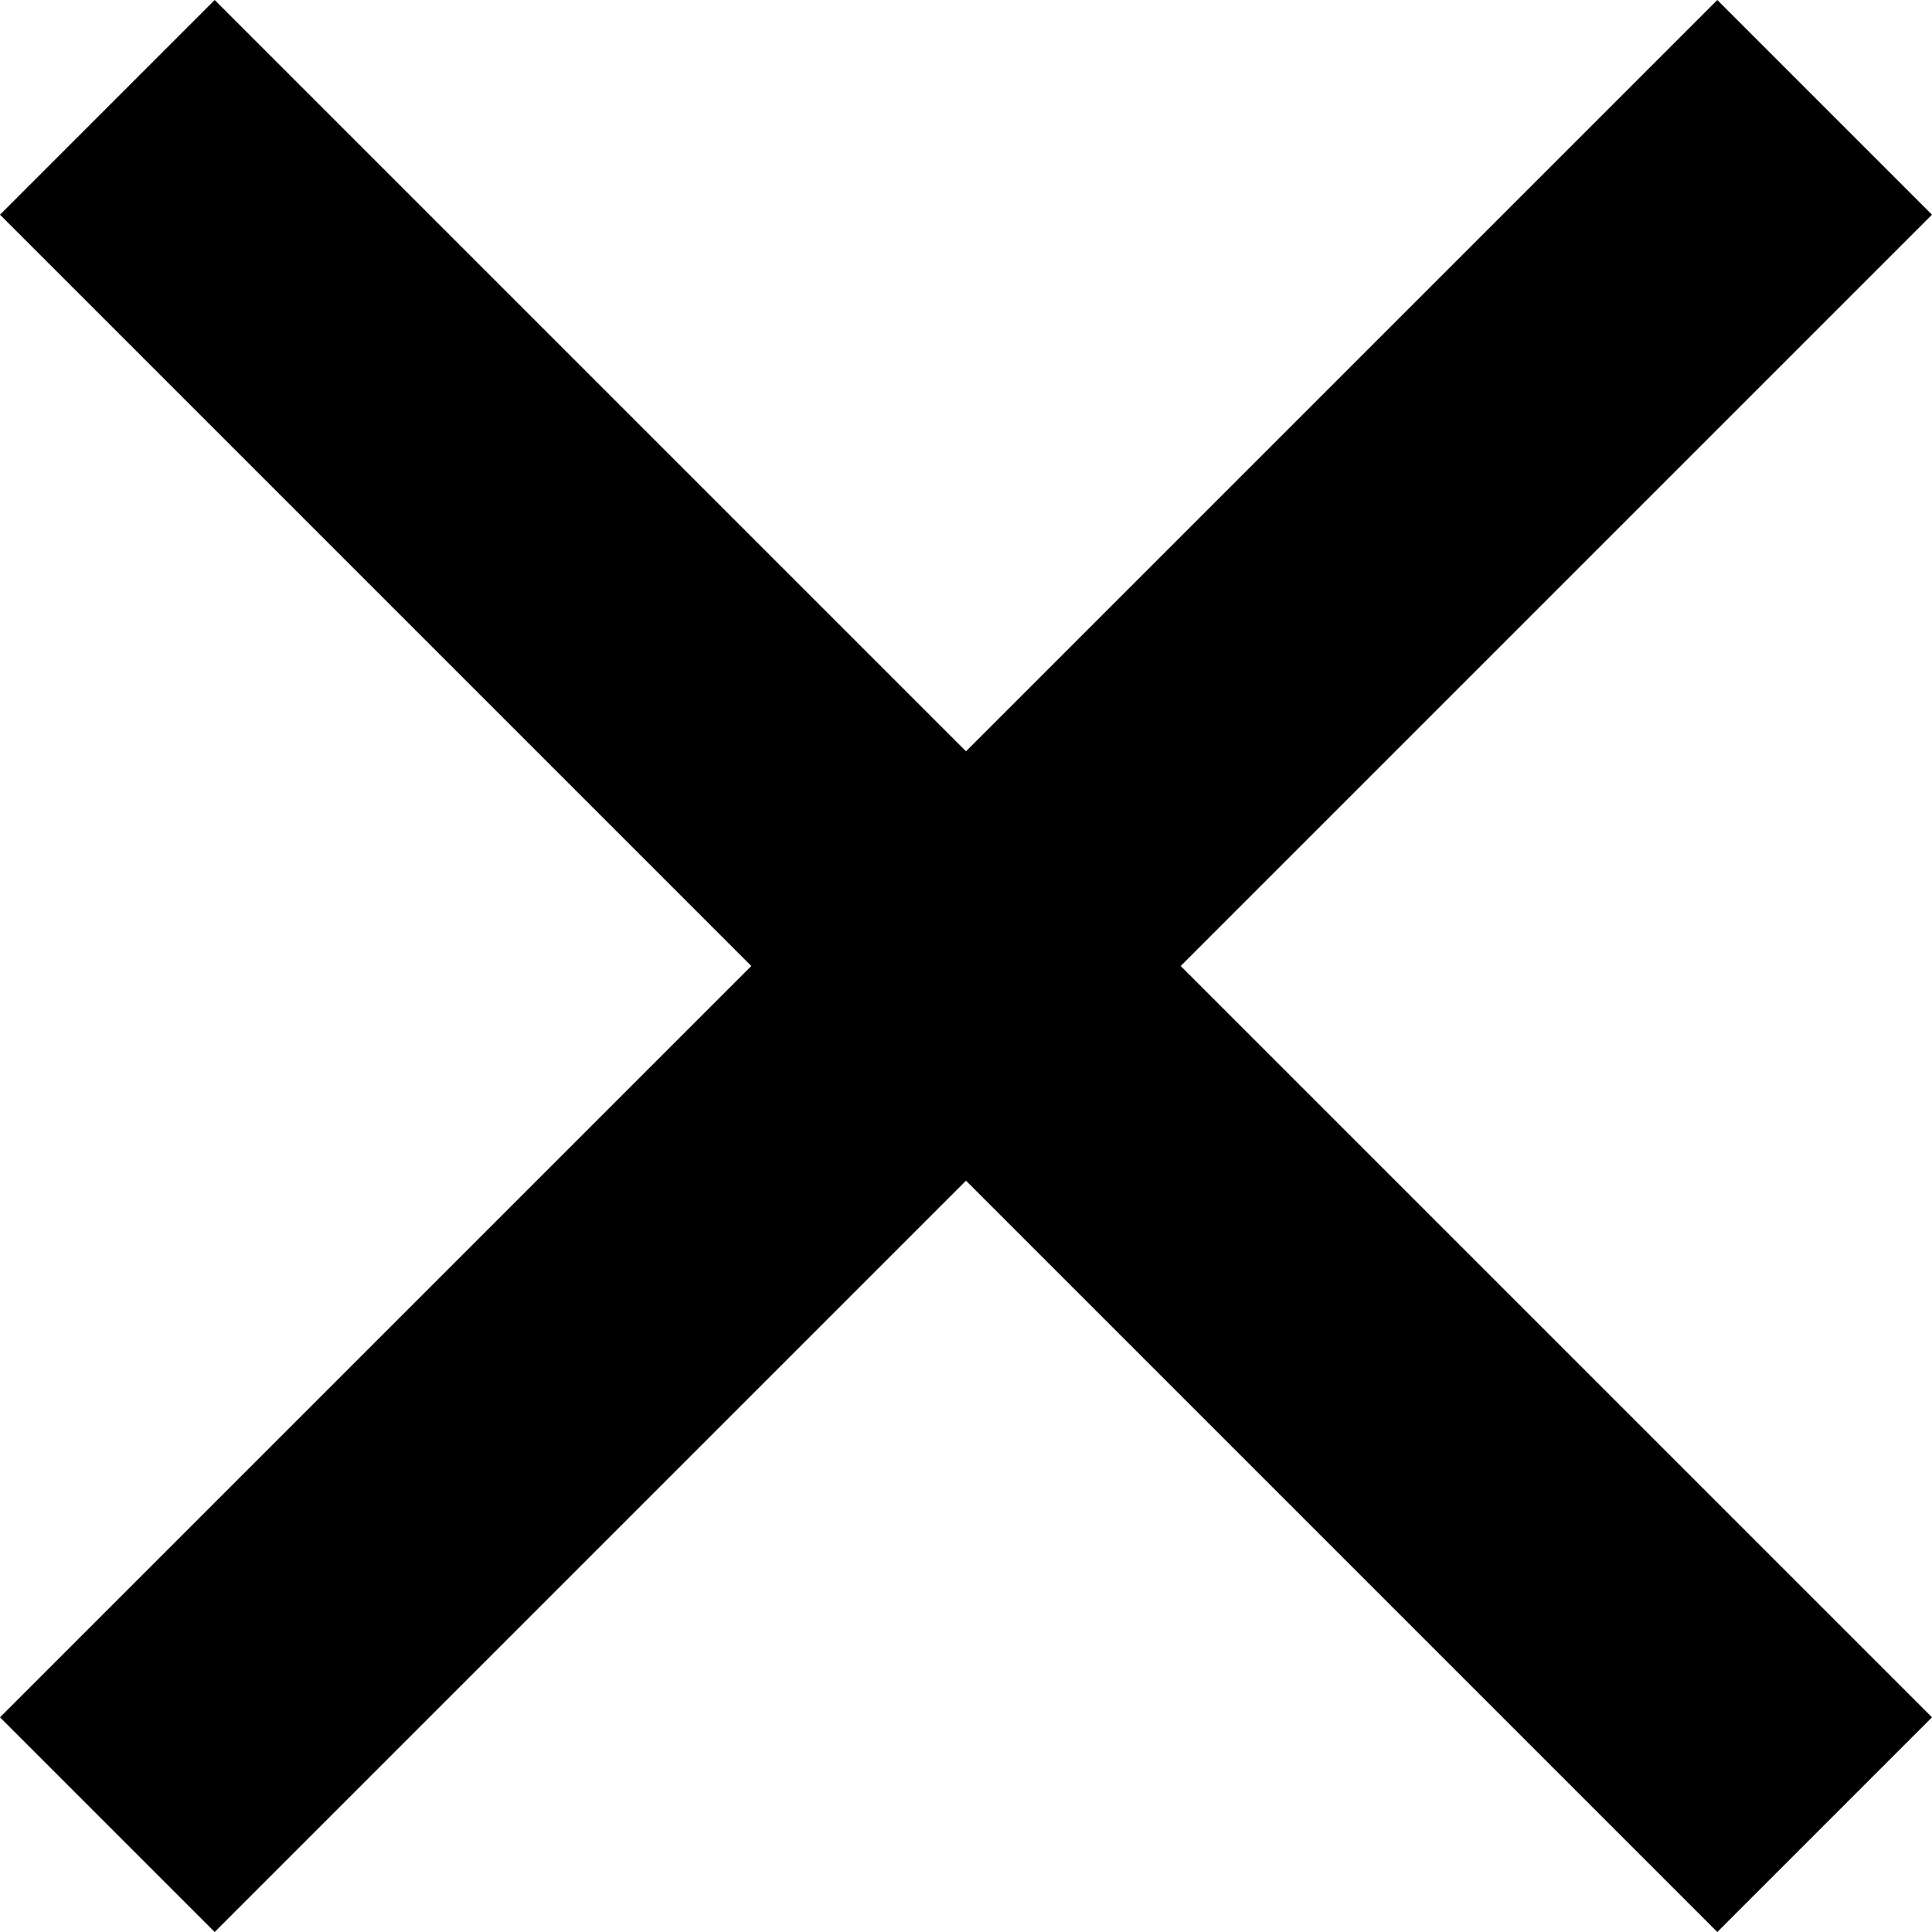
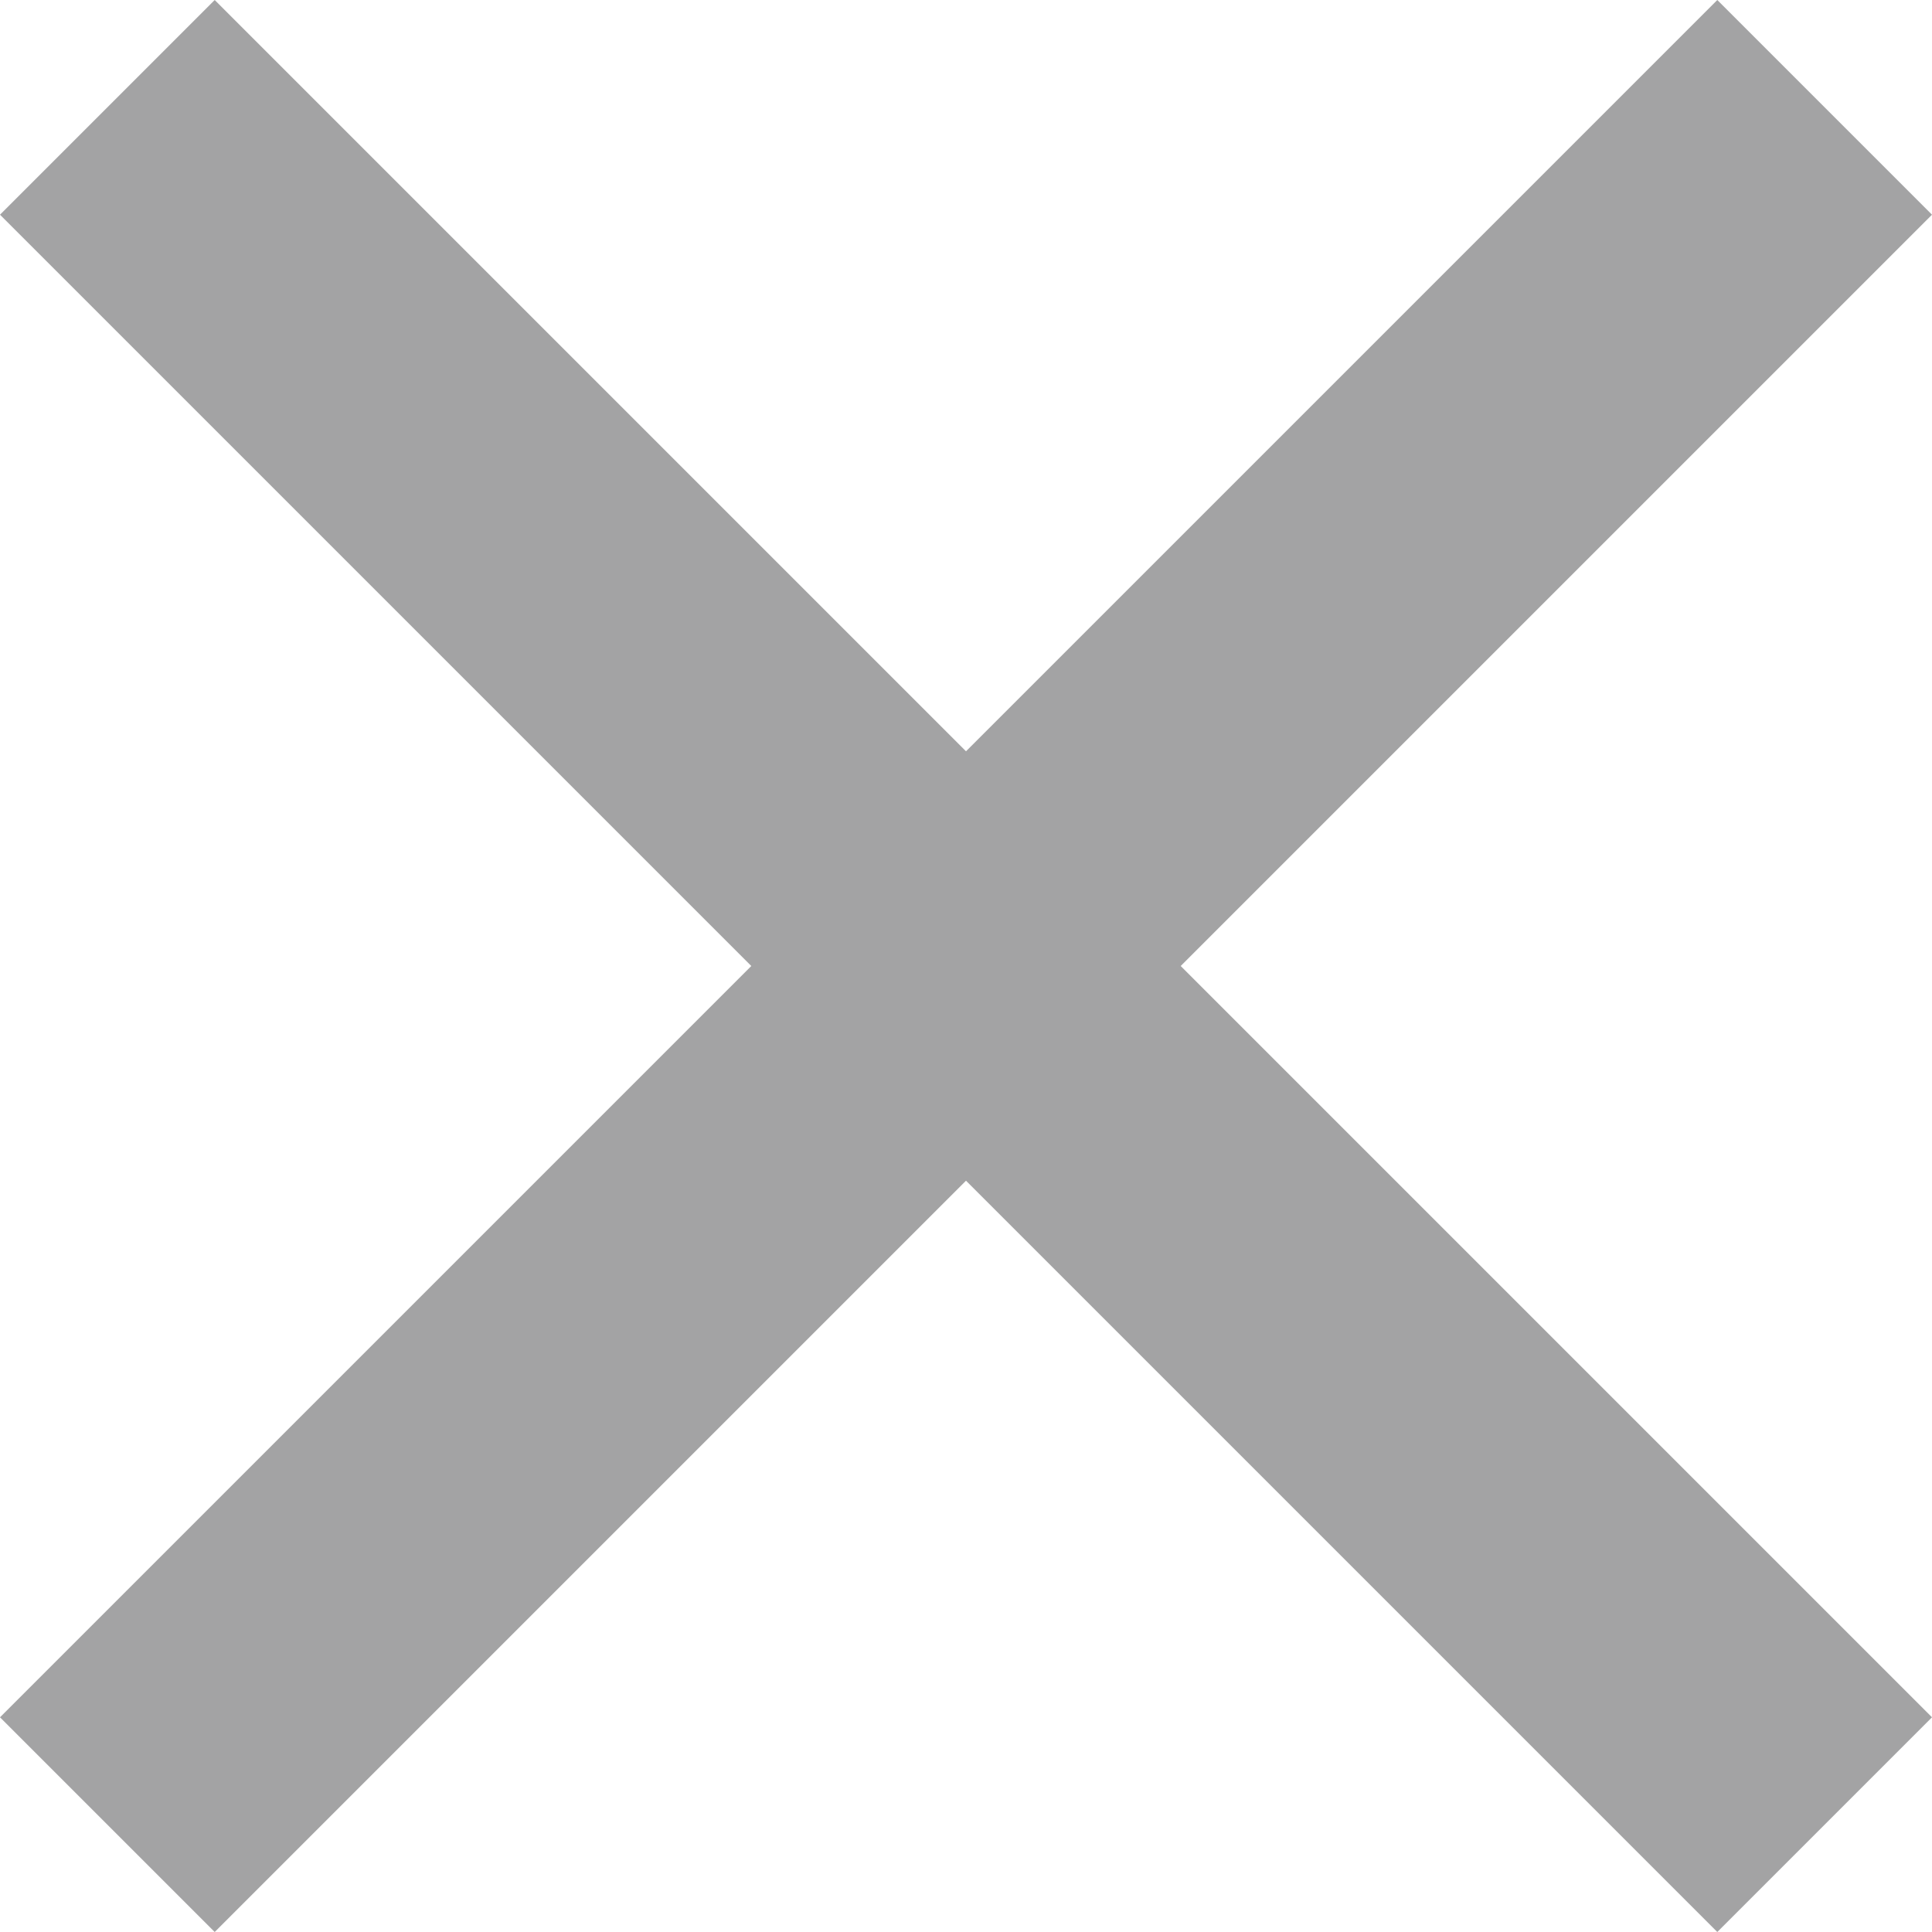
<svg xmlns="http://www.w3.org/2000/svg" width="16" height="16" viewBox="0 0 16 16" fill="none">
-   <path d="M6.222 8L0 1.778L1.778 0L8 6.222L14.222 0L16 1.778L9.778 8L16 14.222L14.222 16L8 9.778L1.778 16L0 14.222L6.222 8Z" fill="black" />
+   <path d="M6.222 8L0 1.778L1.778 0L8 6.222L14.222 0L16 1.778L9.778 8L16 14.222L14.222 16L8 9.778L1.778 16L0 14.222L6.222 8Z" fill="#A3A3A4" />
</svg>
